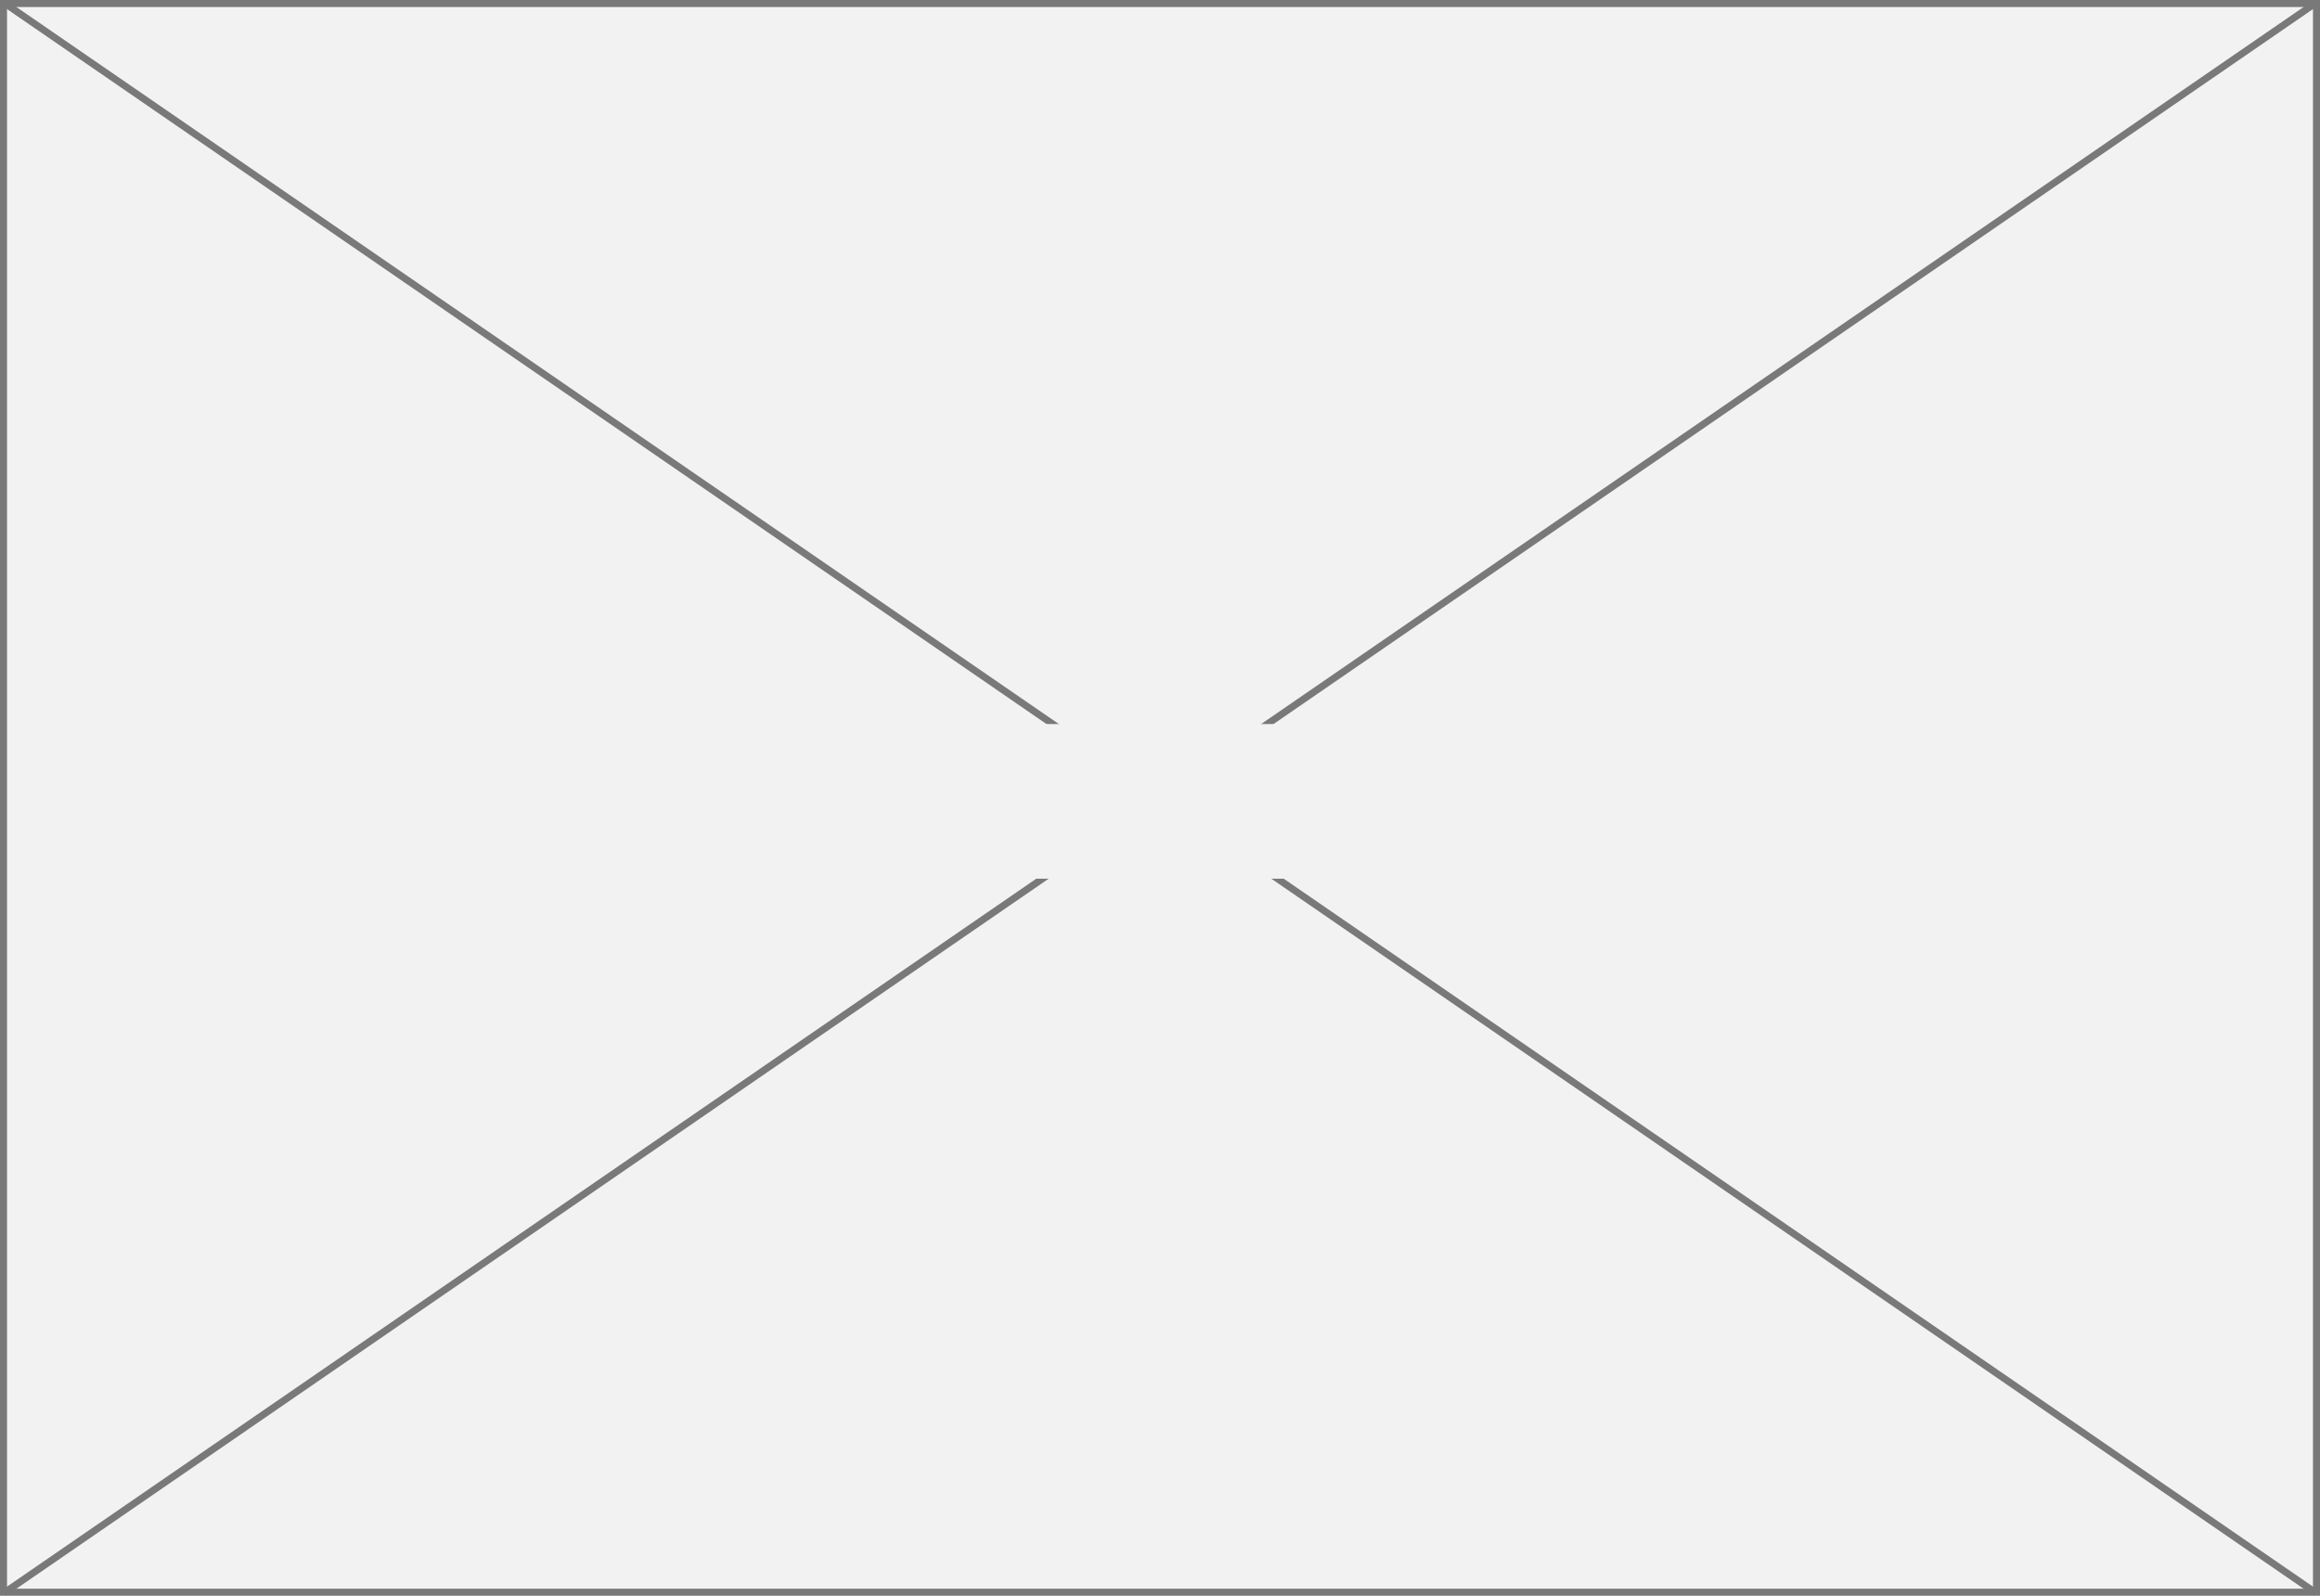
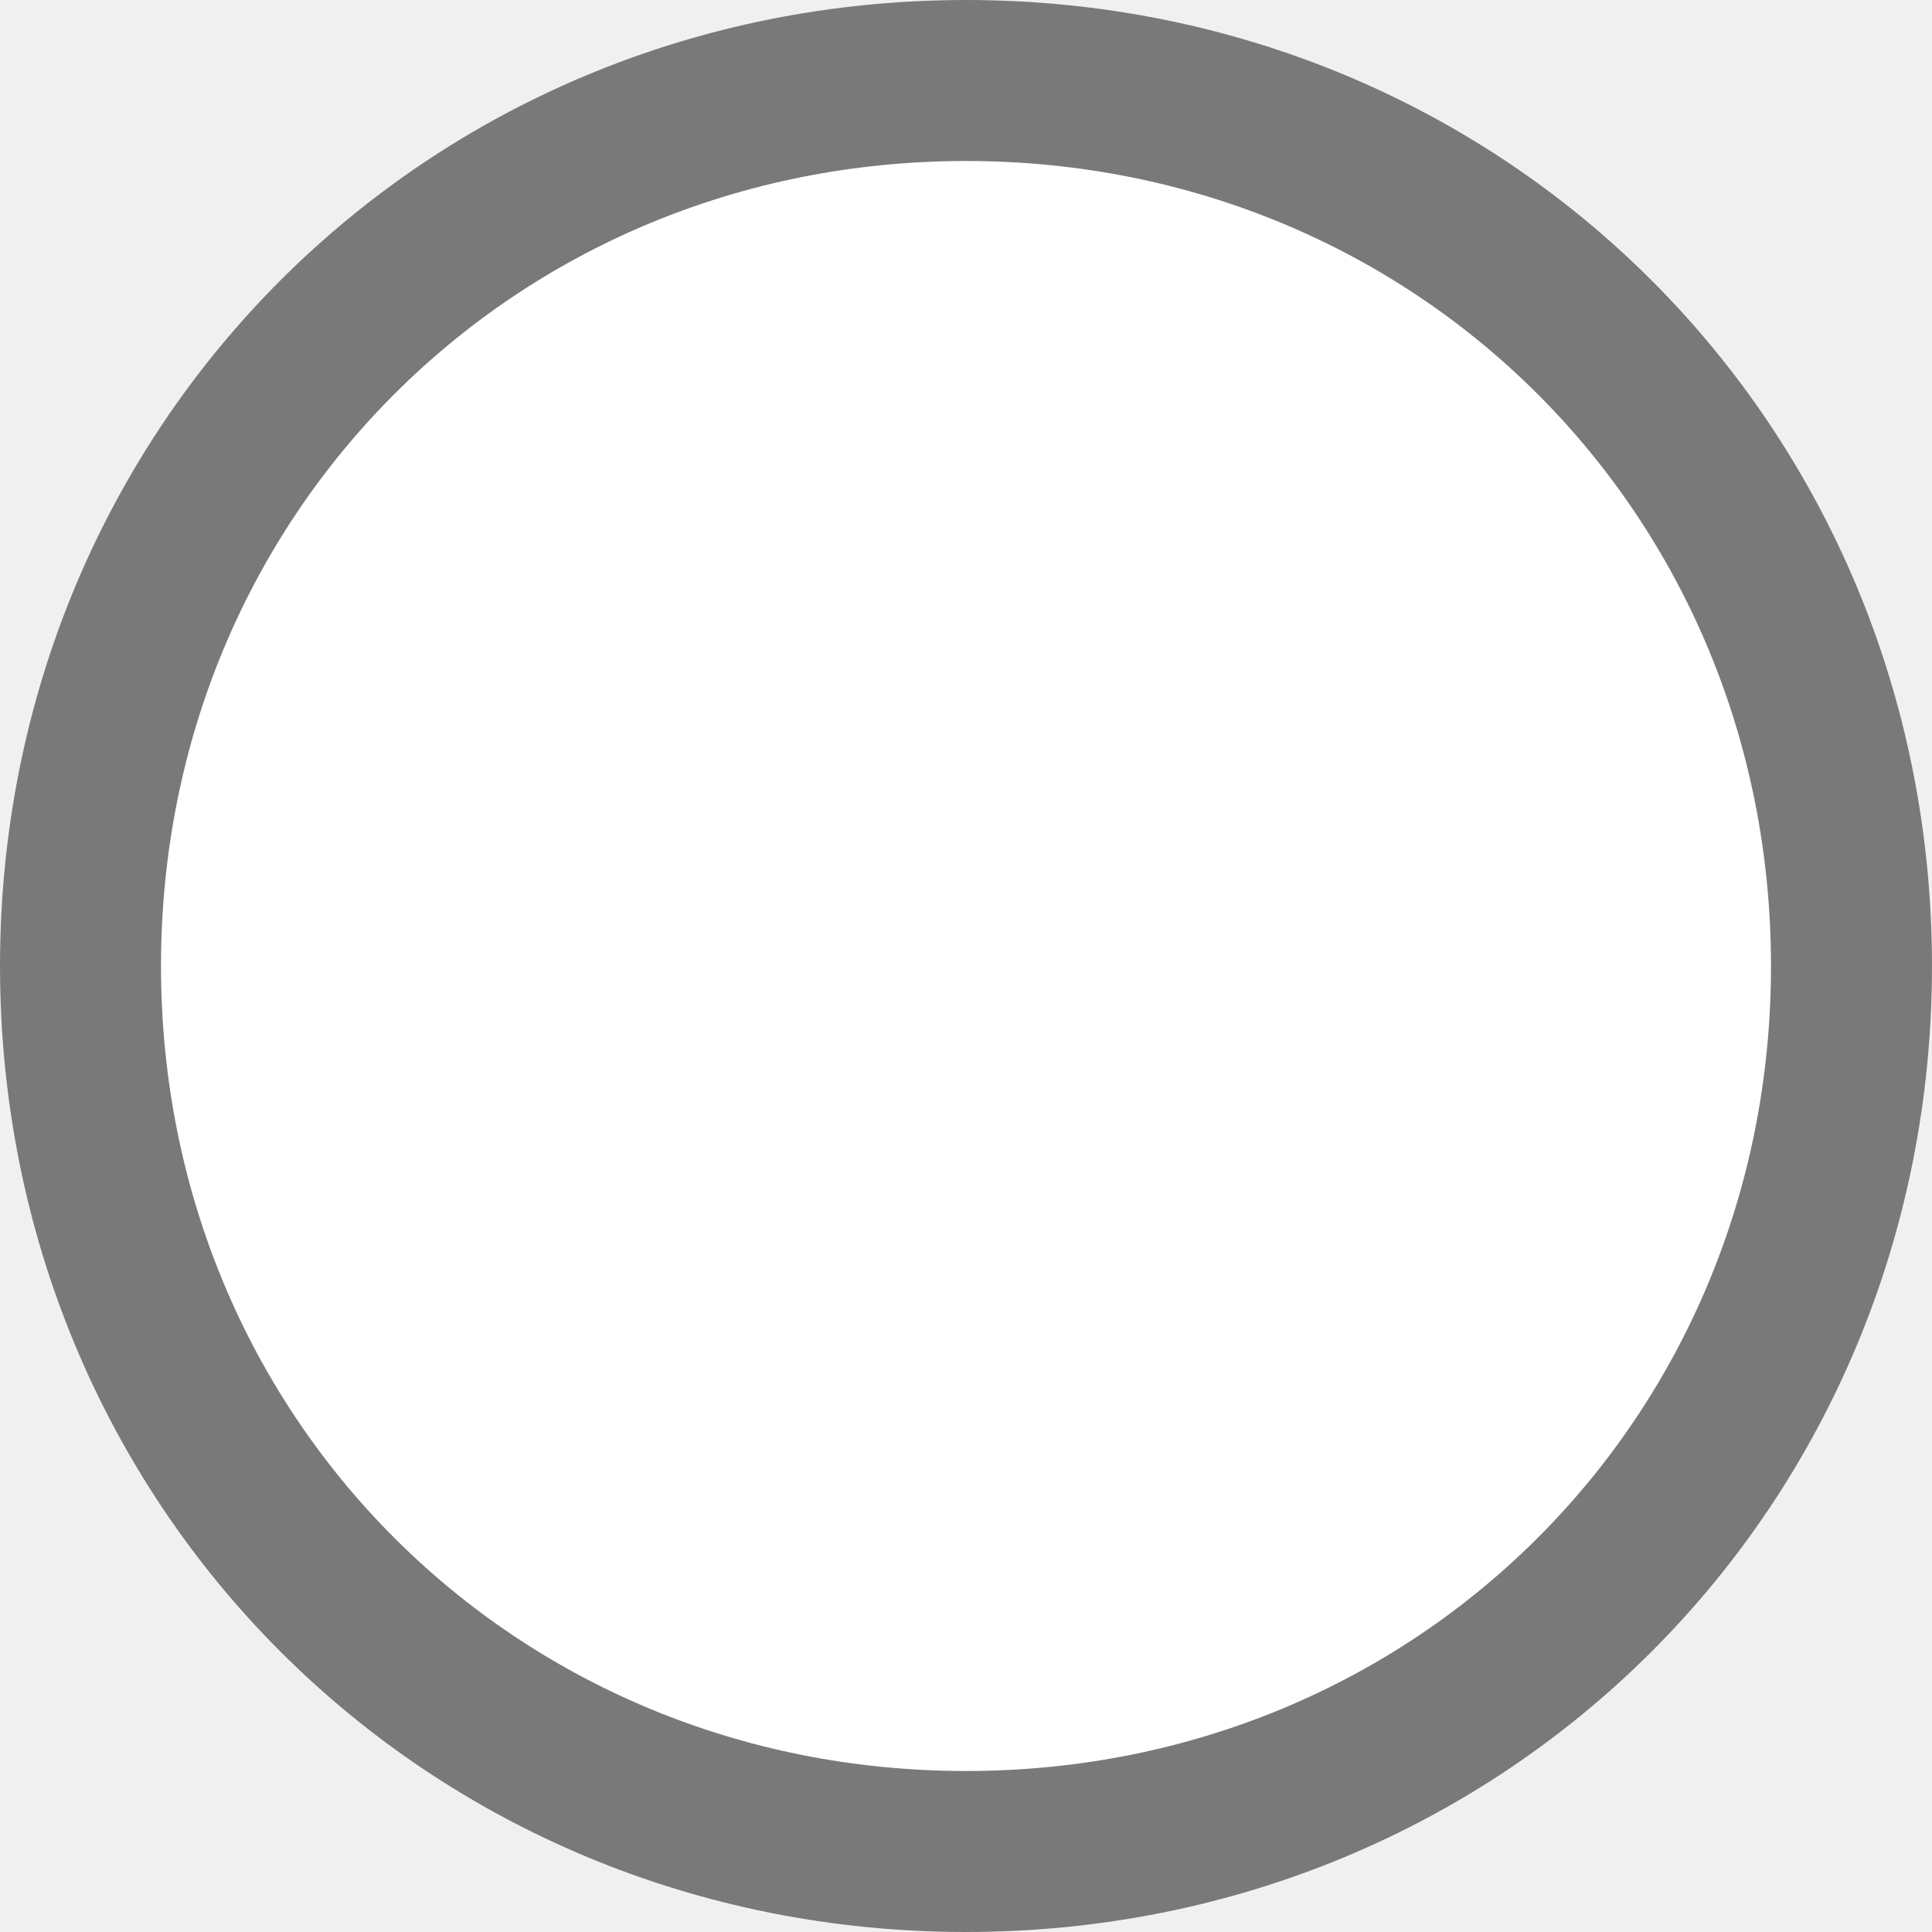
- <svg xmlns="http://www.w3.org/2000/svg" version="1.1" width="330px" height="227px">
-   <defs>
-     <mask fill="white" id="clip1794">
-       <path d="M 1602 898  L 1668 898  L 1668 920  L 1602 920  Z M 1469 795  L 1799 795  L 1799 1022  L 1469 1022  Z " fill-rule="evenodd" />
-     </mask>
-   </defs>
-   <g transform="matrix(1 0 0 1 -1469 -795 )">
-     <path d="M 1469.5 795.5  L 1798.5 795.5  L 1798.5 1021.5  L 1469.5 1021.5  L 1469.5 795.5  Z " fill-rule="nonzero" fill="#f2f2f2" stroke="none" />
-     <path d="M 1469.5 795.5  L 1798.5 795.5  L 1798.5 1021.5  L 1469.5 1021.5  L 1469.5 795.5  Z " stroke-width="1" stroke="#797979" fill="none" />
-     <path d="M 1469.599 795.412  L 1798.401 1021.588  M 1798.401 795.412  L 1469.599 1021.588  " stroke-width="1" stroke="#797979" fill="none" mask="url(#clip1794)" />
-   </g>
+ <svg xmlns="http://www.w3.org/2000/svg" version="1.1" width="12px" height="12px" viewBox="957 1163  12 12">
+   <path d="M 963 1163  C 966.36 1163  969 1165.64  969 1169  C 969 1172.36  966.36 1175  963 1175  C 959.64 1175  957 1172.36  957 1169  C 957 1165.64  959.64 1163  963 1163  Z " fill-rule="nonzero" fill="#ffffff" stroke="none" />
+   <path d="M 963 1163.5  C 966.08 1163.5  968.5 1165.92  968.5 1169  C 968.5 1172.08  966.08 1174.5  963 1174.5  C 959.92 1174.5  957.5 1172.08  957.5 1169  C 957.5 1165.92  959.92 1163.5  963 1163.5  Z " stroke-width="1" stroke="#797979" fill="none" />
</svg>
